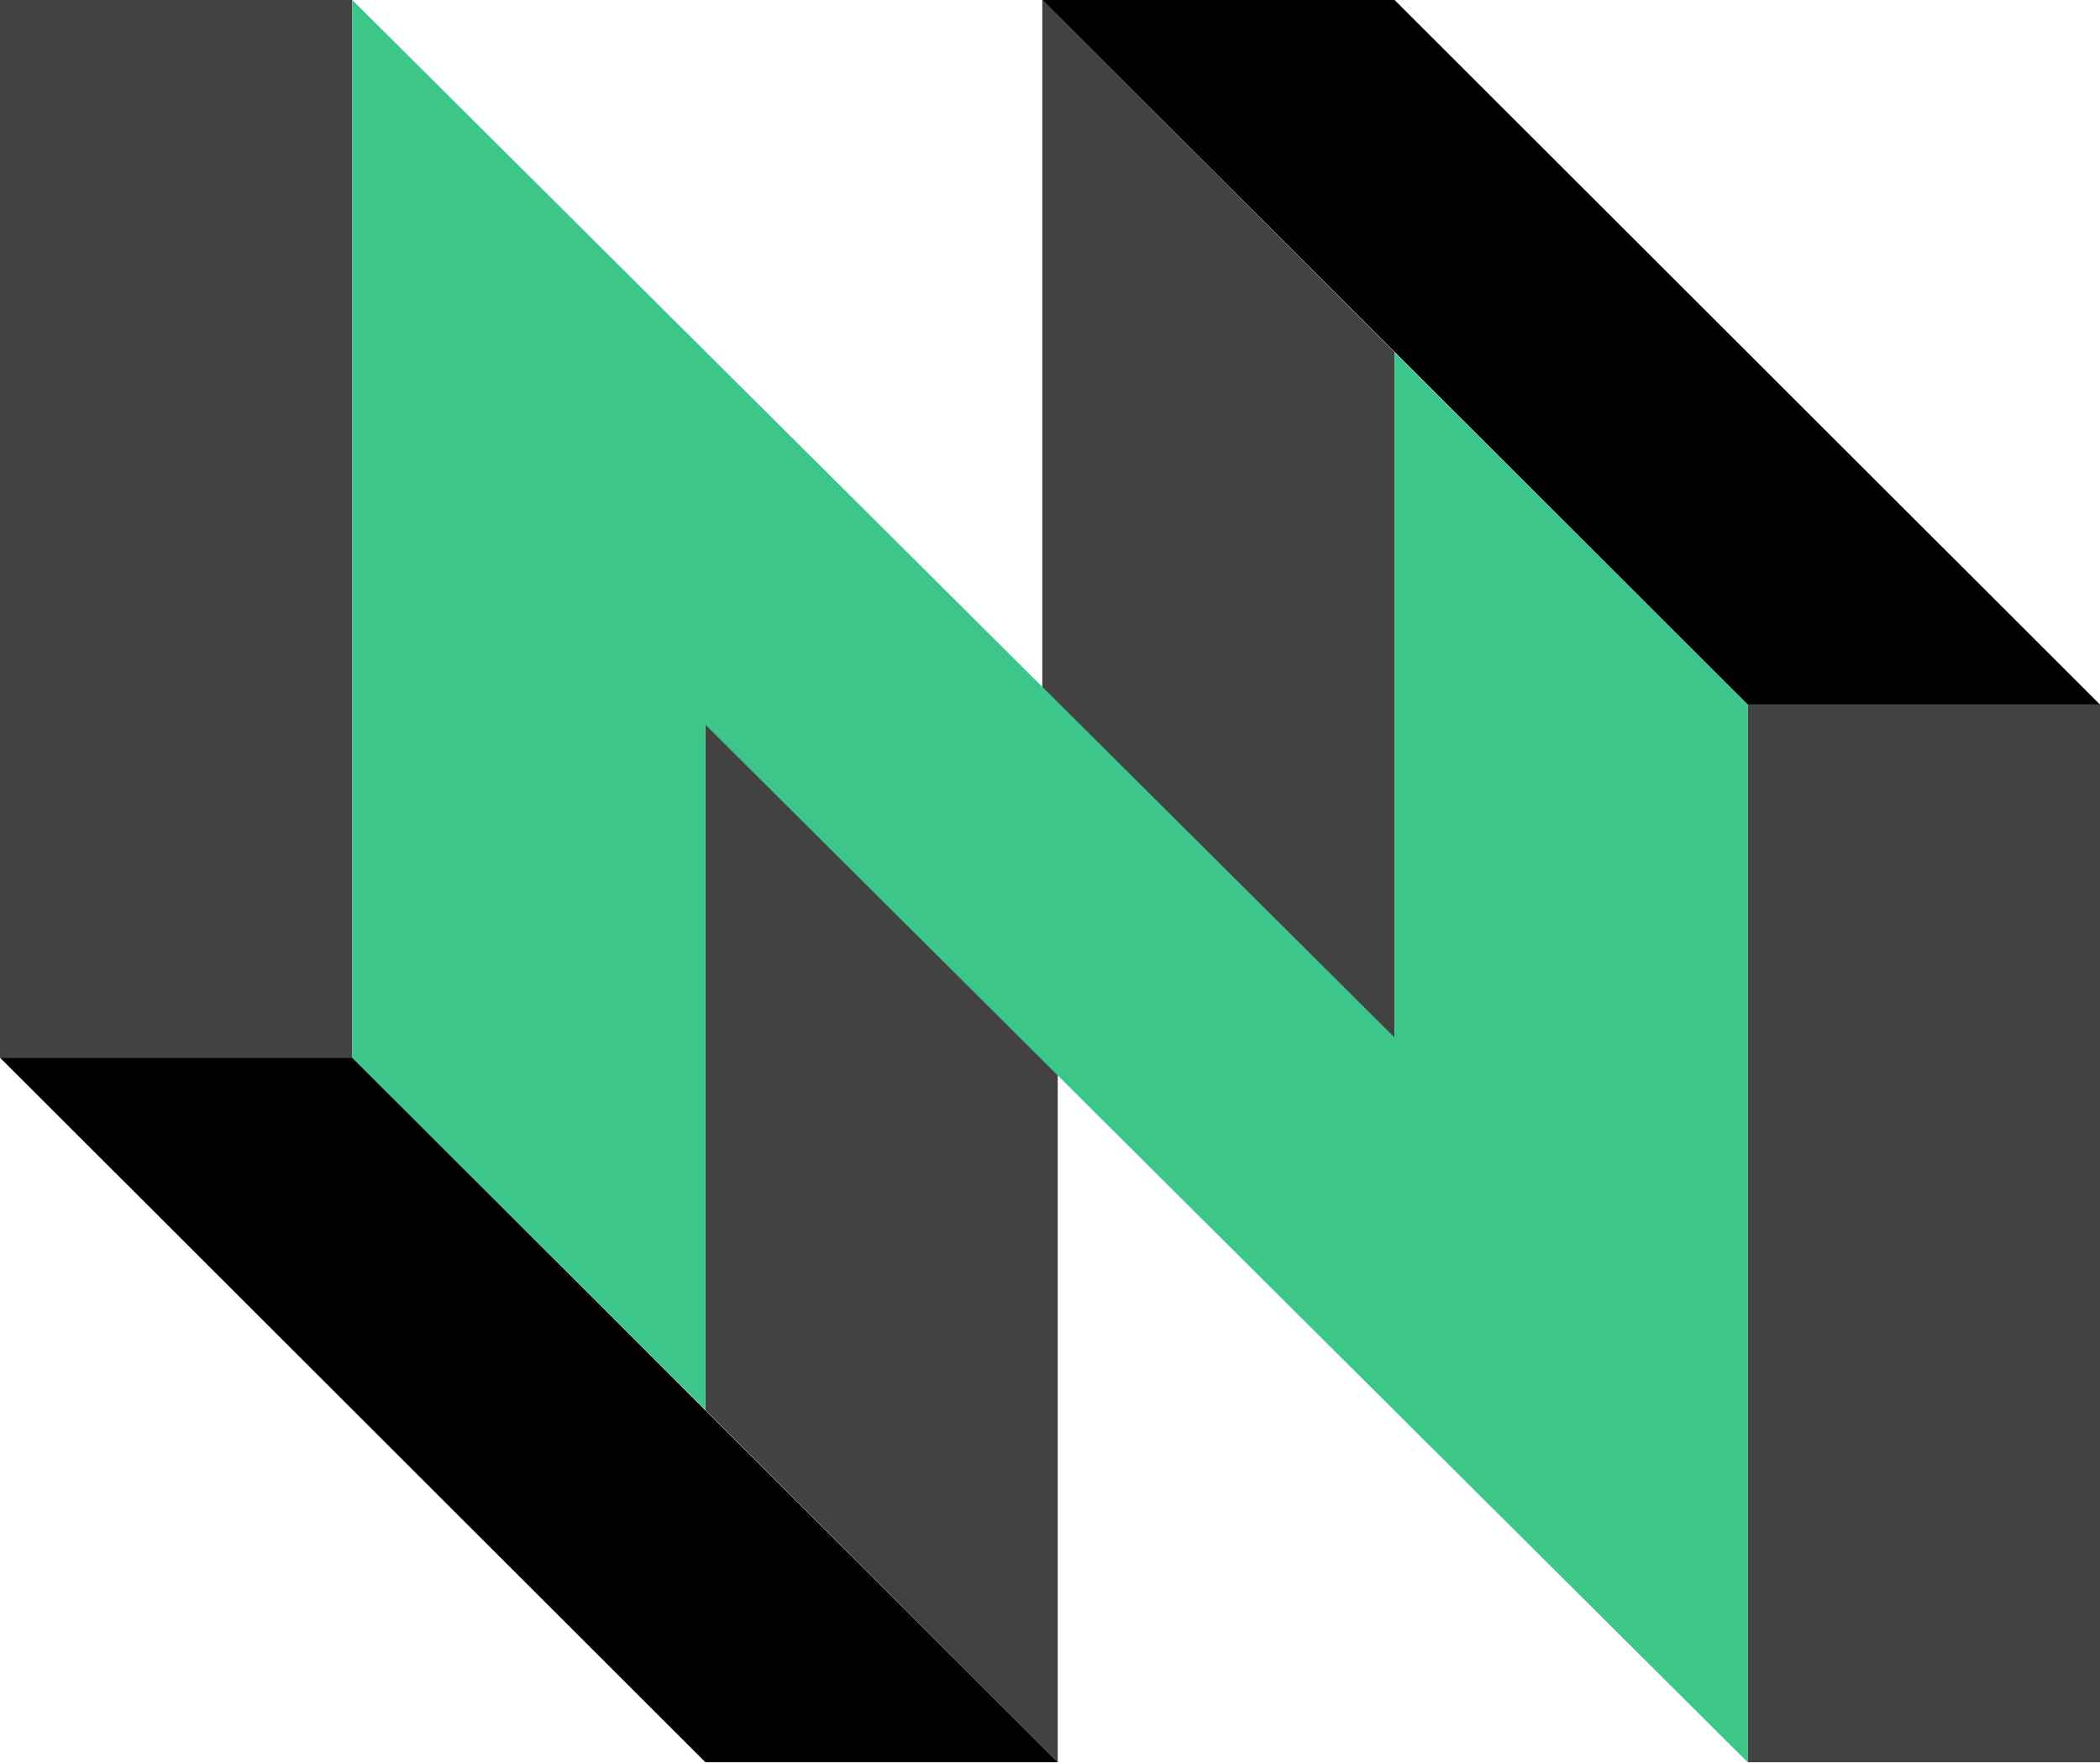
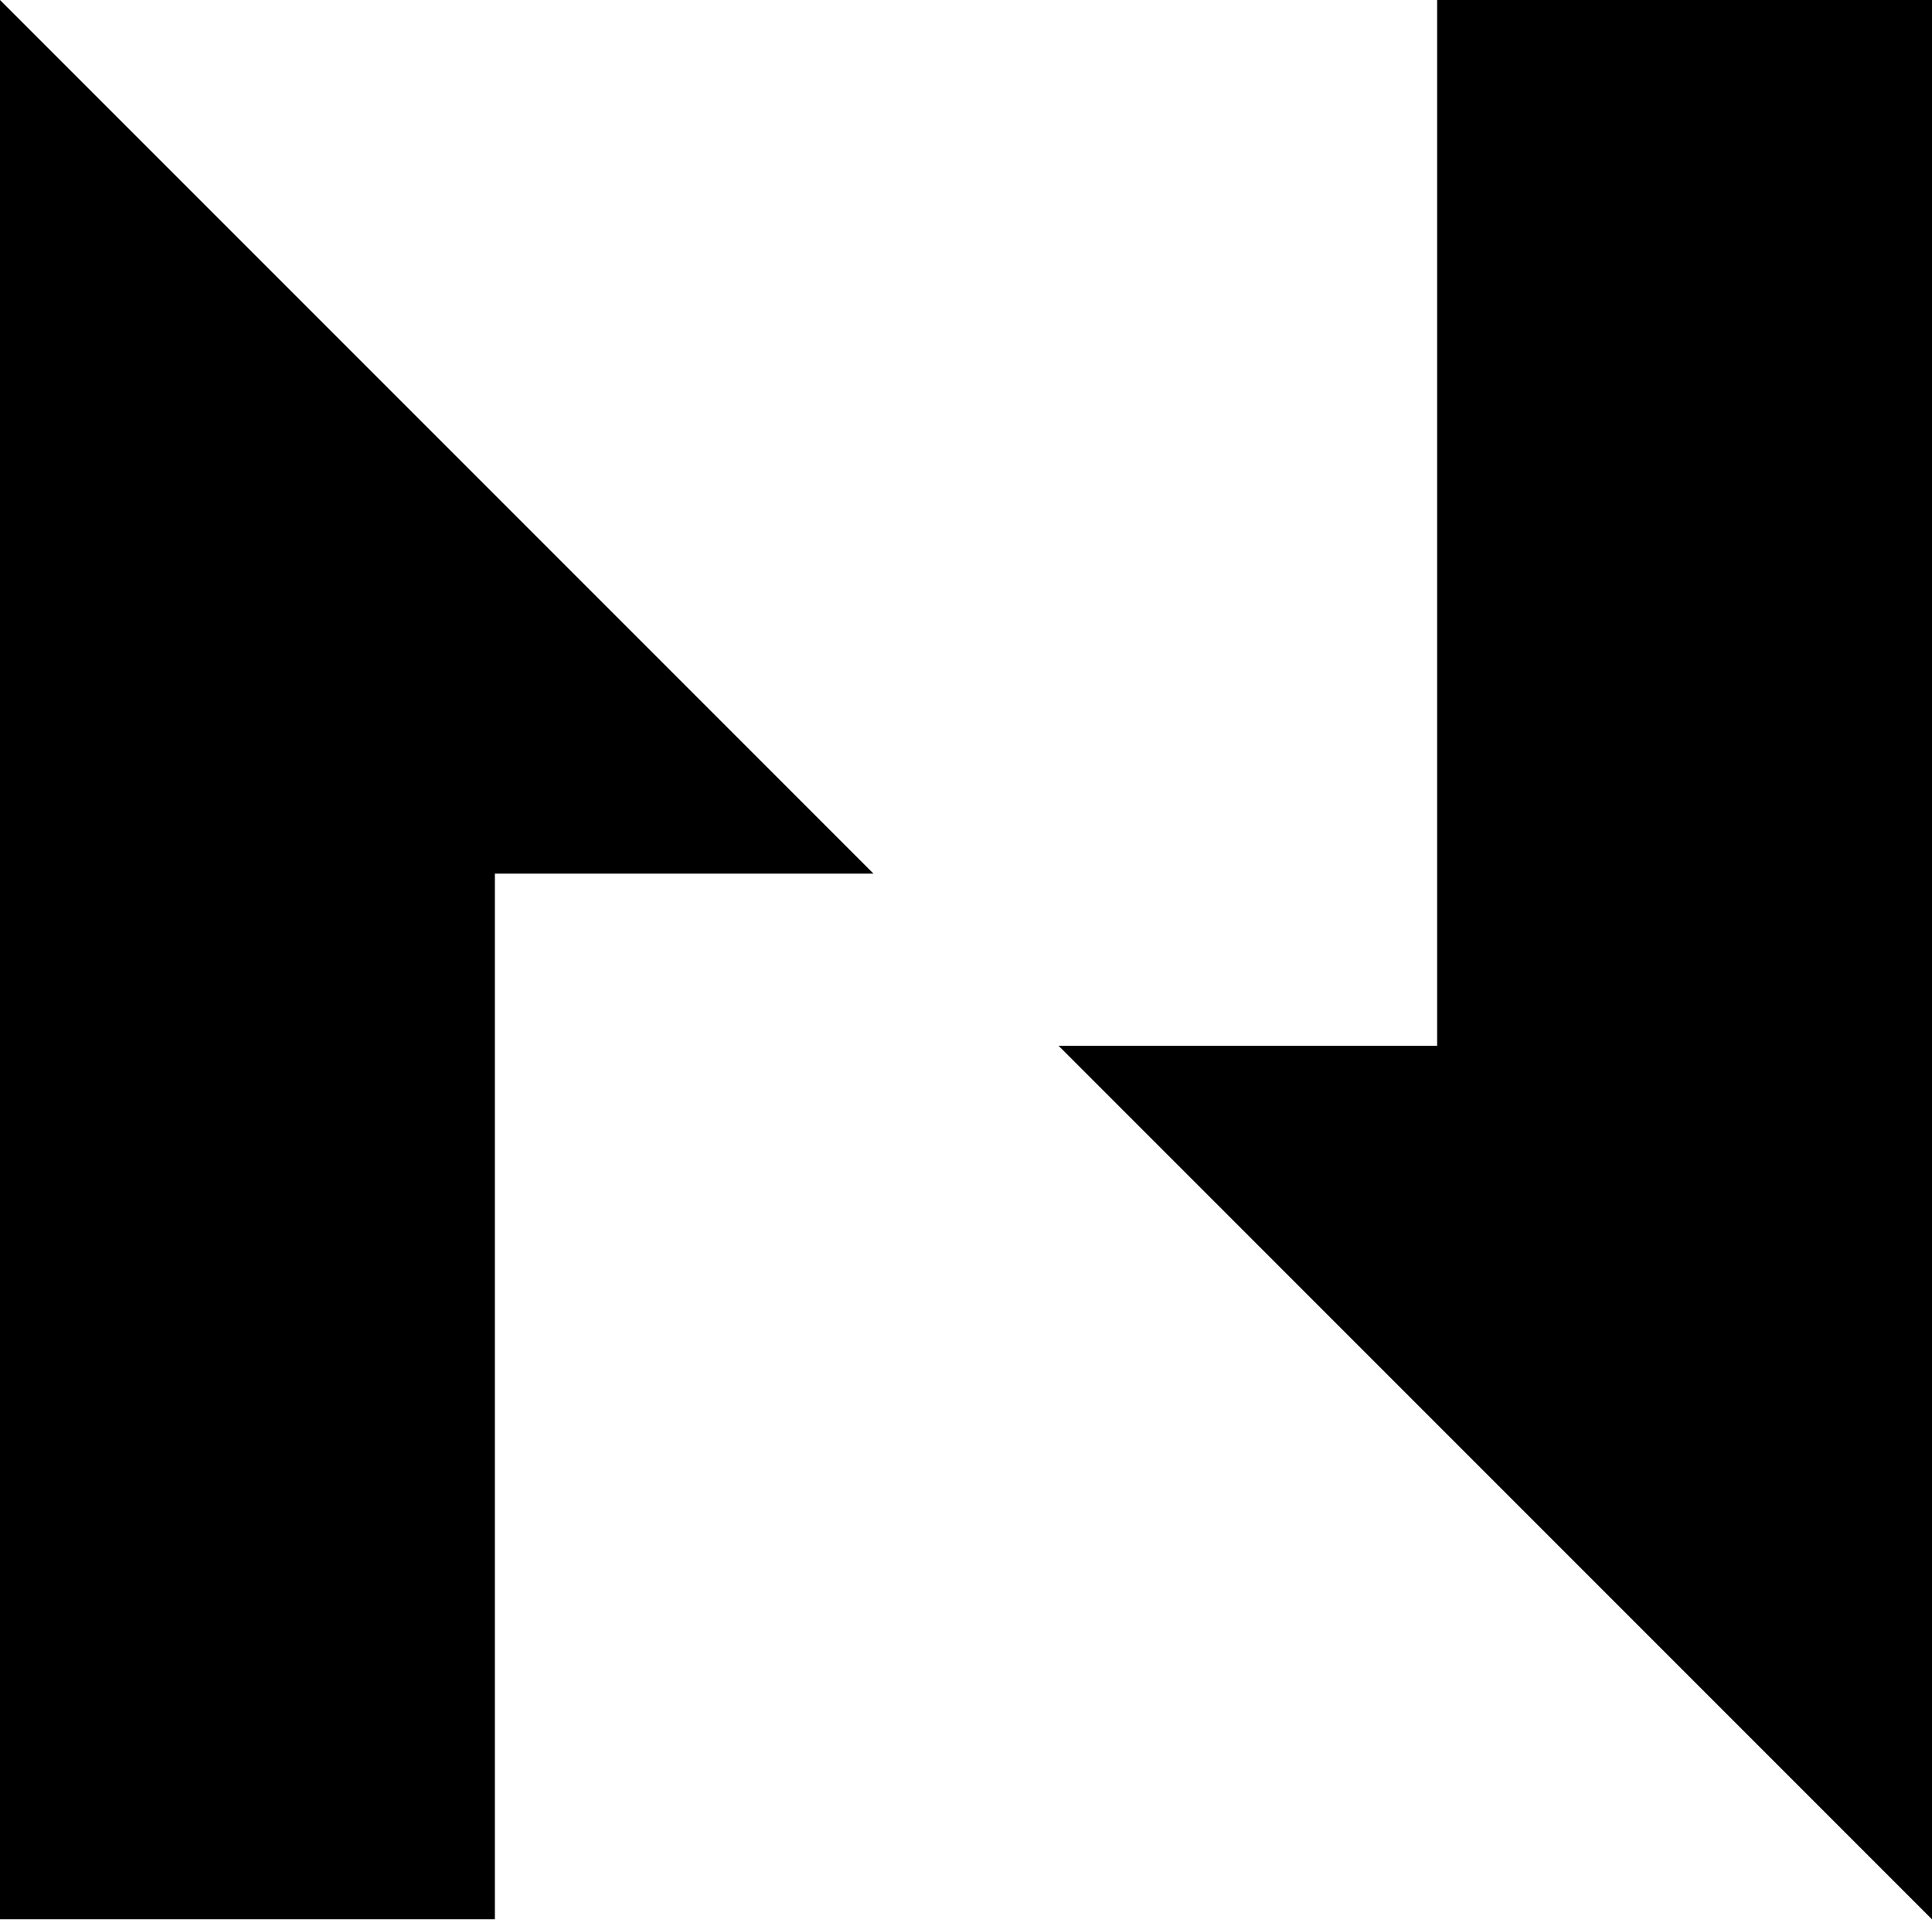
- <svg xmlns="http://www.w3.org/2000/svg" id="Layer_1" data-name="Layer 1" viewBox="0 0 271.2 227.6">
-   <polygon points="0 0 0 45.5 0 91 0 136.6 45.5 136.6 45.5 91 45.5 45.5 45.5 0 0 0" style="fill:#424242" />
-   <polygon points="225.7 91 225.7 136.6 225.7 182.1 225.7 227.6 271.2 227.6 271.2 182.1 271.2 136.6 271.2 91 225.7 91" style="fill:#424242" />
-   <polygon points="134.6 0 134.6 45.5 134.6 89.1 180.1 134.6 180.1 91 180.1 45.5 134.6 0" style="fill:#424242" />
-   <polygon points="91.1 93 91.1 136.6 91.1 182.1 136.6 227.6 136.6 182.1 136.6 138.5 91.1 93" style="fill:#424242" />
-   <polygon points="134.6 0 180.1 0 271.2 91 225.7 91 134.6 0" />
-   <polygon points="0 136.6 45.5 136.6 136.6 227.6 91.1 227.6 0 136.6" />
-   <polygon points="180.1 45.5 180.1 91 180.1 134 45.5 0 45.5 45.5 45.5 48.3 45.5 91 45.5 136.6 91.1 182.1 91.1 136.6 91.1 93.6 225.7 227.6 225.7 182.1 225.7 179.3 225.7 136.6 225.7 91 180.1 45.5" style="fill:#3cc68a" />
+ <svg xmlns="http://www.w3.org/2000/svg" version="1.1" id="Layer_1" x="0px" y="0px" viewBox="0 0 207.7 206.3" style="enable-background:new 0 0 207.7 206.3;" xml:space="preserve">
+   <g id="logoMark">
+     <polygon id="logoMark_PathItem_" points="0,0 0,206.3 53.2,206.3 53.2,93.9 93.9,93.9  " />
+     <polygon id="logoMark_PathItem_2" points="154.5,0 154.5,112.4 113.8,112.4 207.7,206.3 207.7,0  " />
+   </g>
</svg>
